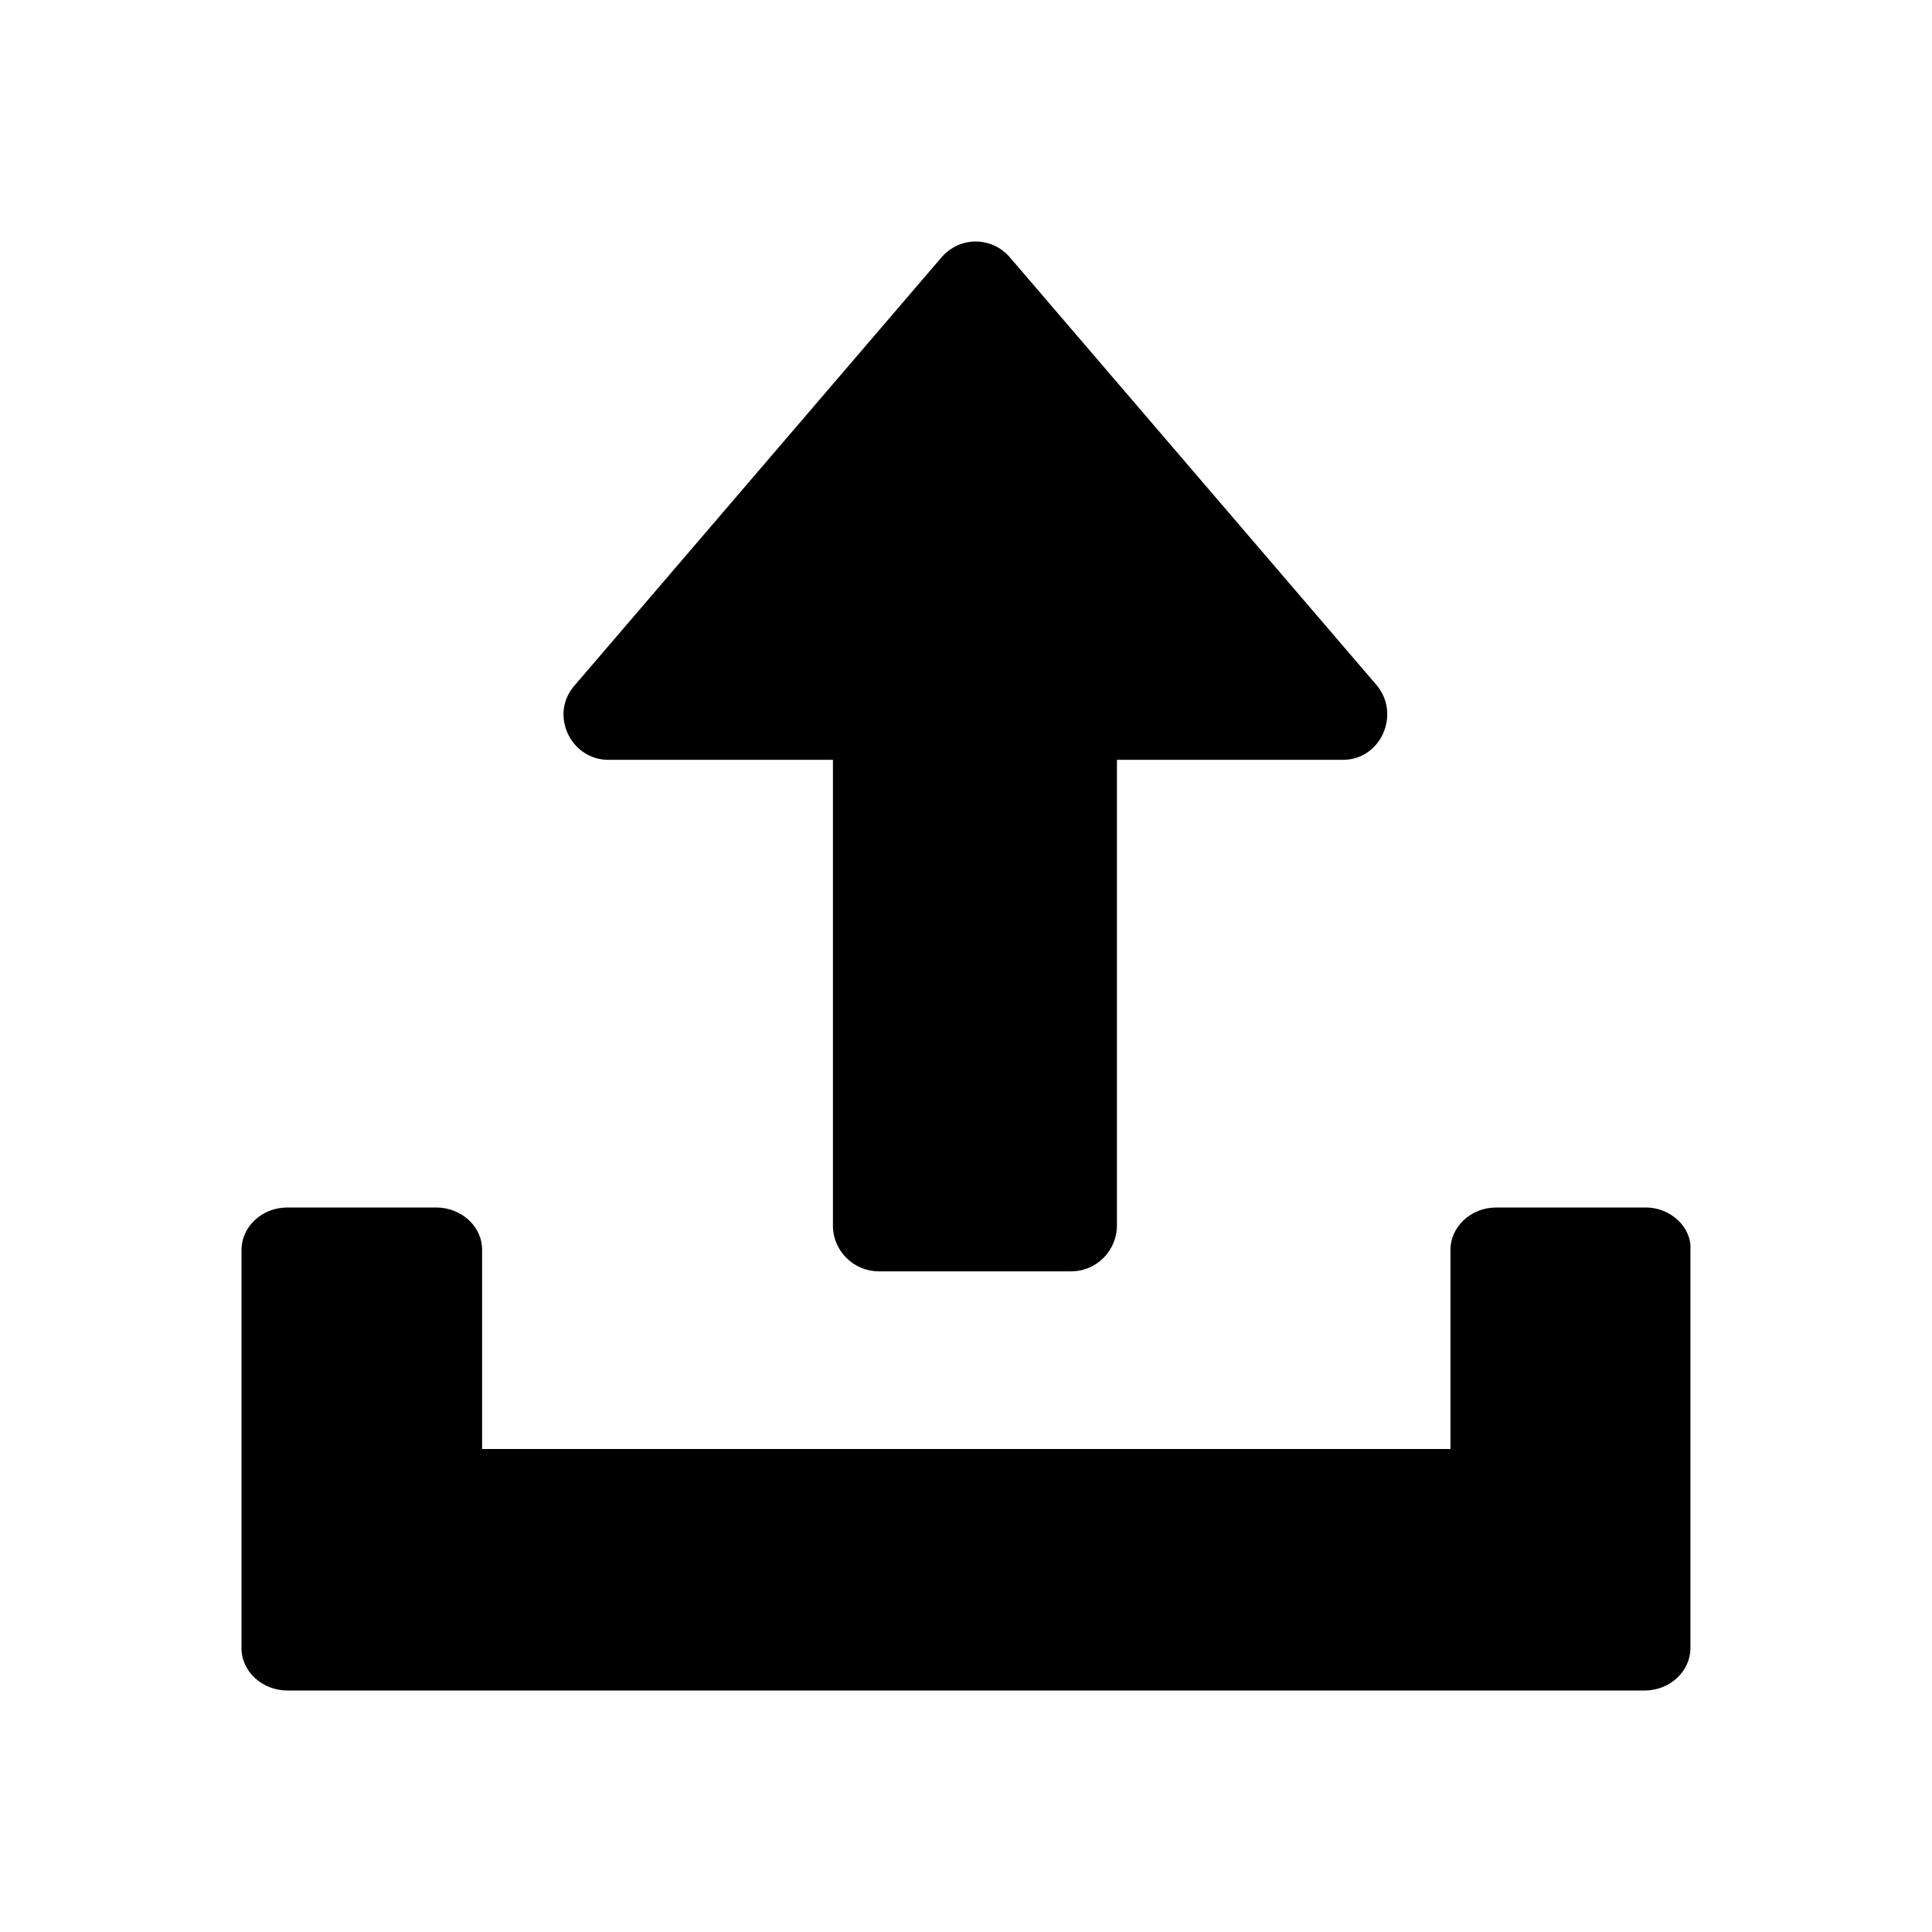
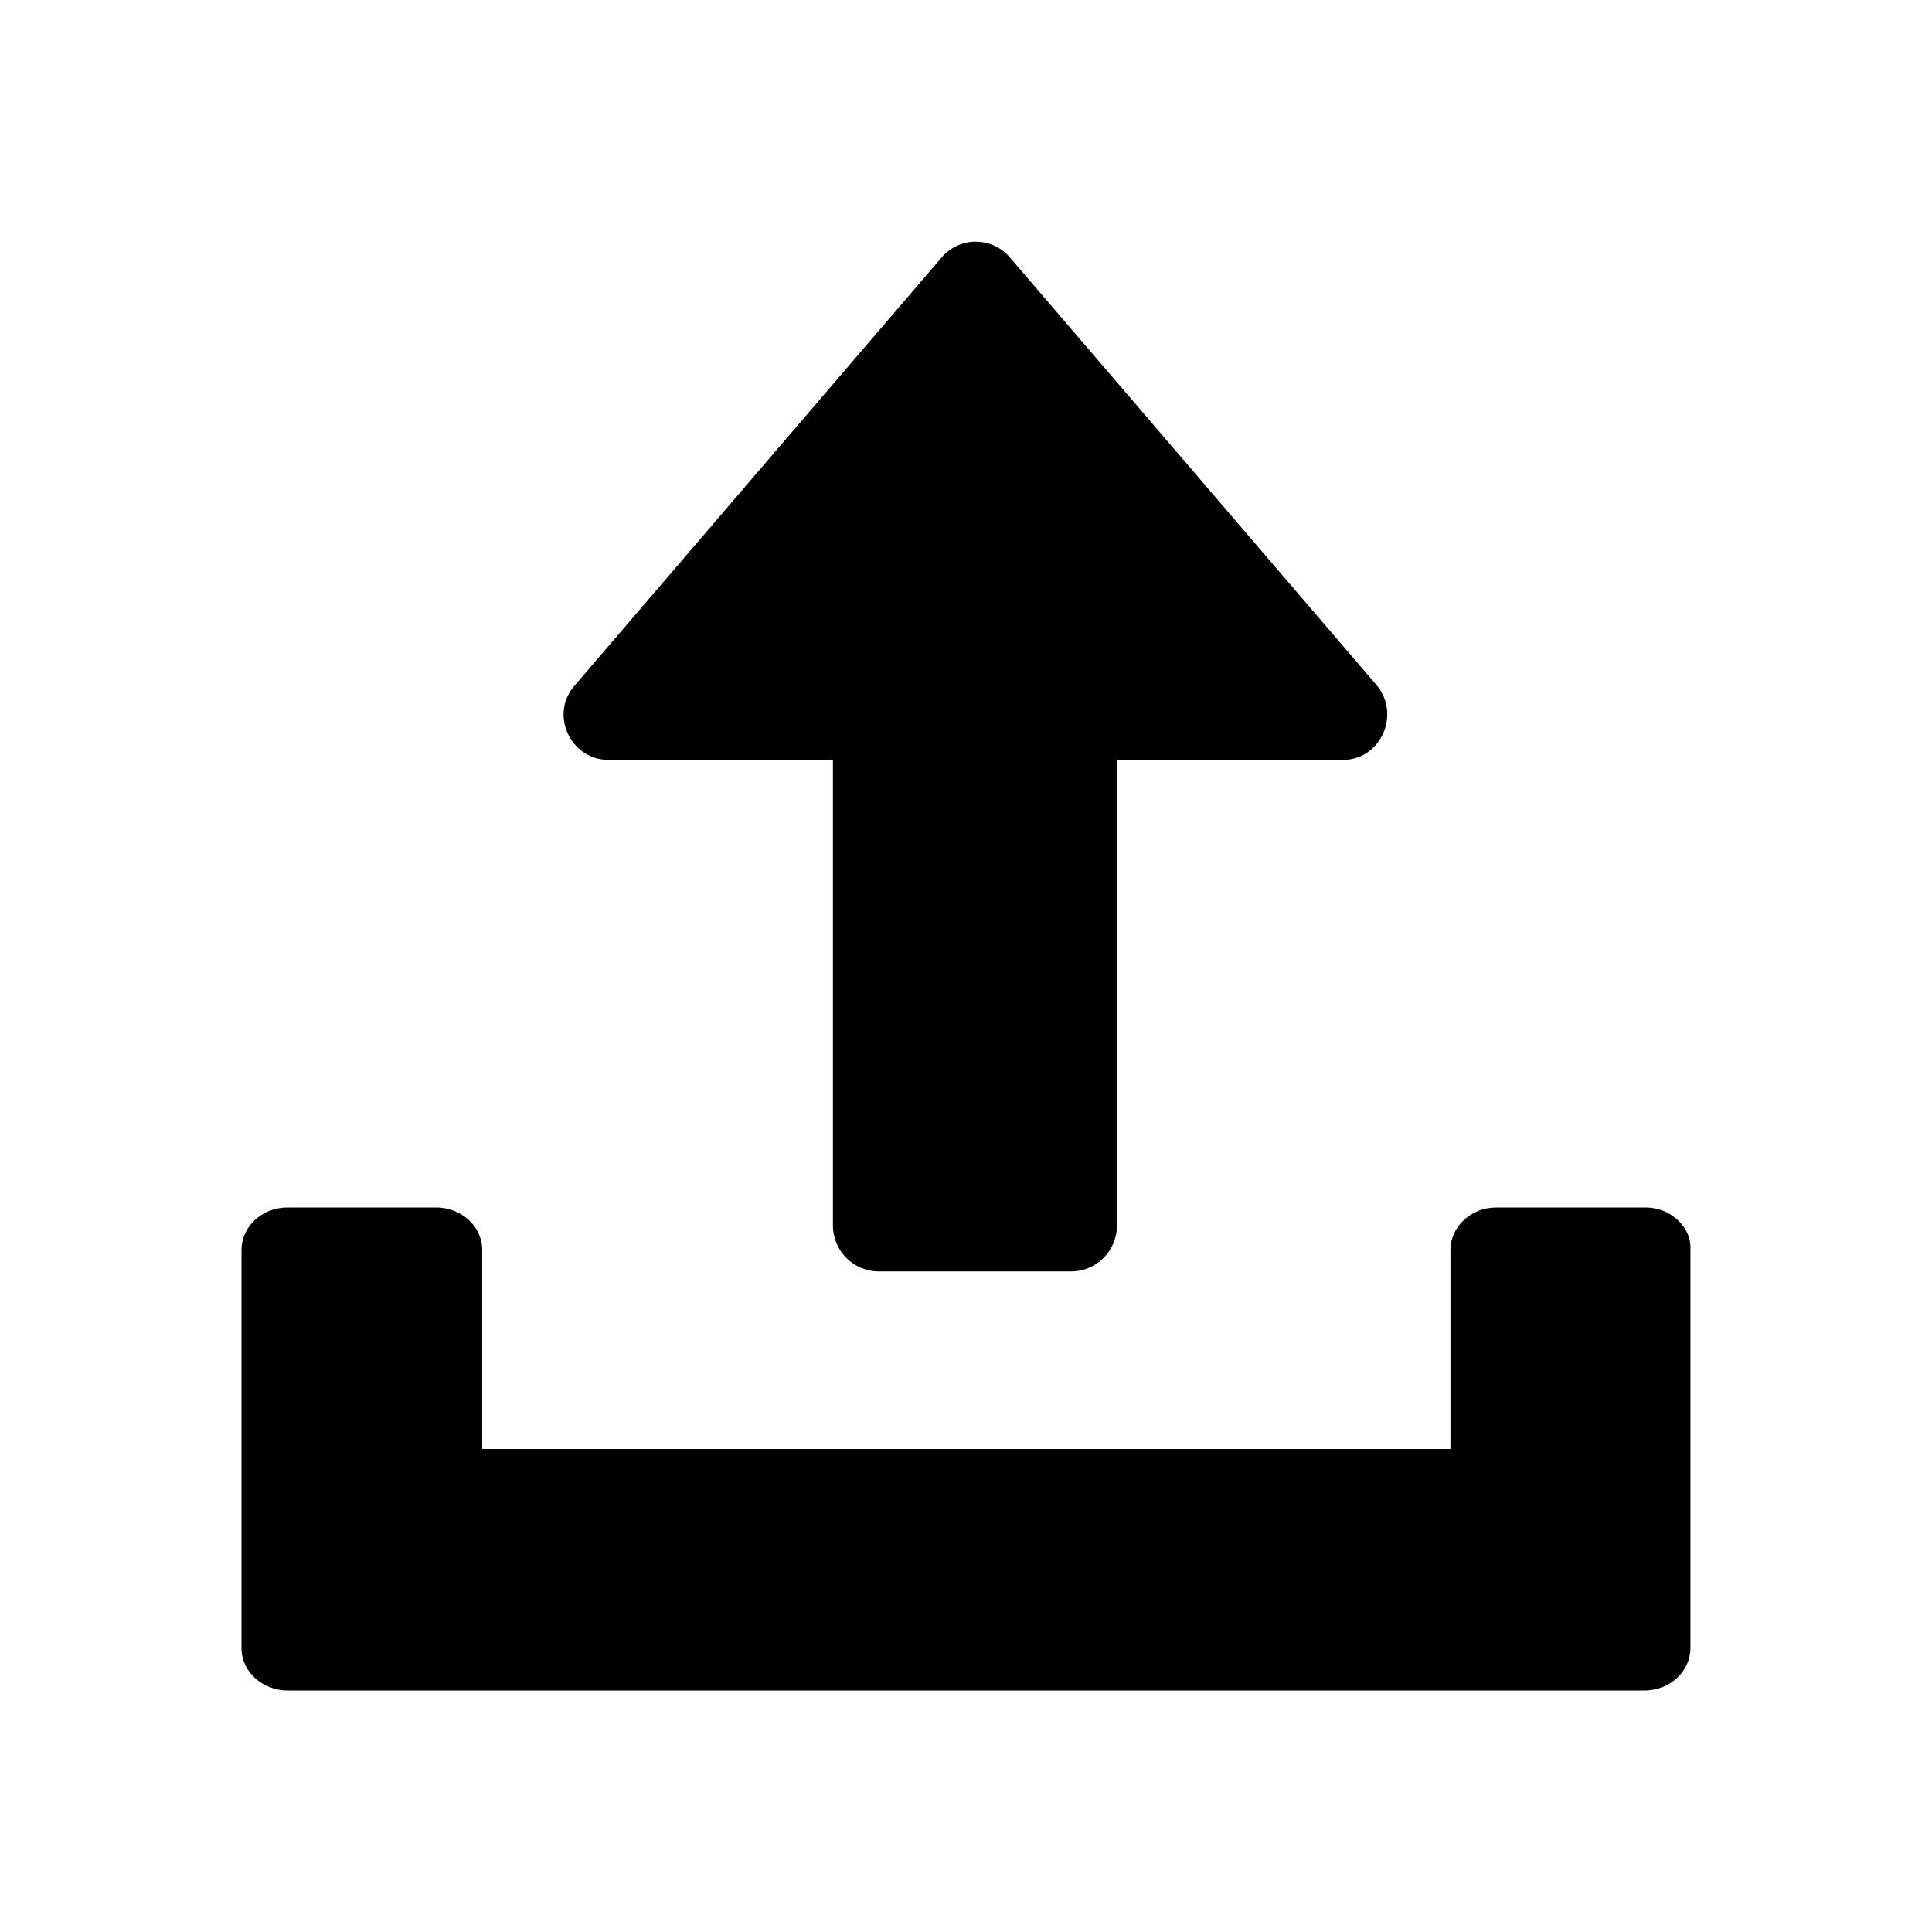
- <svg xmlns="http://www.w3.org/2000/svg" width="24px" height="24px" viewBox="0 0 24 24" version="1.1">
-   <g id="Page-1" stroke="none" stroke-width="1" fill="none" fill-rule="evenodd">
-     <g id="Artboard" transform="translate(-235, -101)" fill="#000000" fill-rule="nonzero">
-       <g id="06.Export" transform="translate(235, 101)">
-         <path d="M5.42,15 C5.724,15 5.989,15.228 5.989,15.526 L5.989,15.526 L5.989,18 L18.018,18 L18.018,15.526 C18.018,15.246 18.265,15 18.587,15 L18.587,15 L20.449,15 C20.752,15 21.018,15.246 20.999,15.526 L20.999,15.526 L20.999,20.474 C20.999,20.754 20.752,21 20.43,21 L20.43,21 L3.569,21 C3.266,21 3,20.772 3,20.474 L3,20.474 L3,15.526 C3,15.246 3.247,15 3.569,15 L3.569,15 Z M12.547,3.199 L17.1,8.51 C17.403,8.87 17.156,9.439 16.682,9.439 L13.875,9.439 L13.875,15.224 C13.875,15.528 13.629,15.793 13.306,15.793 L10.916,15.793 C10.613,15.793 10.347,15.547 10.347,15.224 L10.347,9.439 L7.559,9.439 C7.085,9.439 6.819,8.87 7.142,8.51 L11.694,3.199 C11.921,2.934 12.32,2.934 12.547,3.199 Z" id="Export" />
-       </g>
-     </g>
-   </g>
+ <svg xmlns="http://www.w3.org/2000/svg" width="24" height="24" viewBox="0 0 24 24">
+   <path d="M5.42 15c.304 0 .57.228.57.526V18h12.028v-2.474c0-.28.247-.526.57-.526h1.861c.303 0 .569.246.55.526v4.948c0 .28-.247.526-.569.526H3.57C3.266 21 3 20.772 3 20.474v-4.948c0-.28.247-.526.569-.526Zm7.127-11.8L17.1 8.51c.303.36.056.93-.418.93h-2.807v5.784a.57.57 0 0 1-.569.57h-2.39a.57.57 0 0 1-.569-.57V9.44H7.56c-.474 0-.74-.569-.417-.929l4.552-5.31a.557.557 0 0 1 .853 0Z" fill="#000" fill-rule="nonzero" />
</svg>
